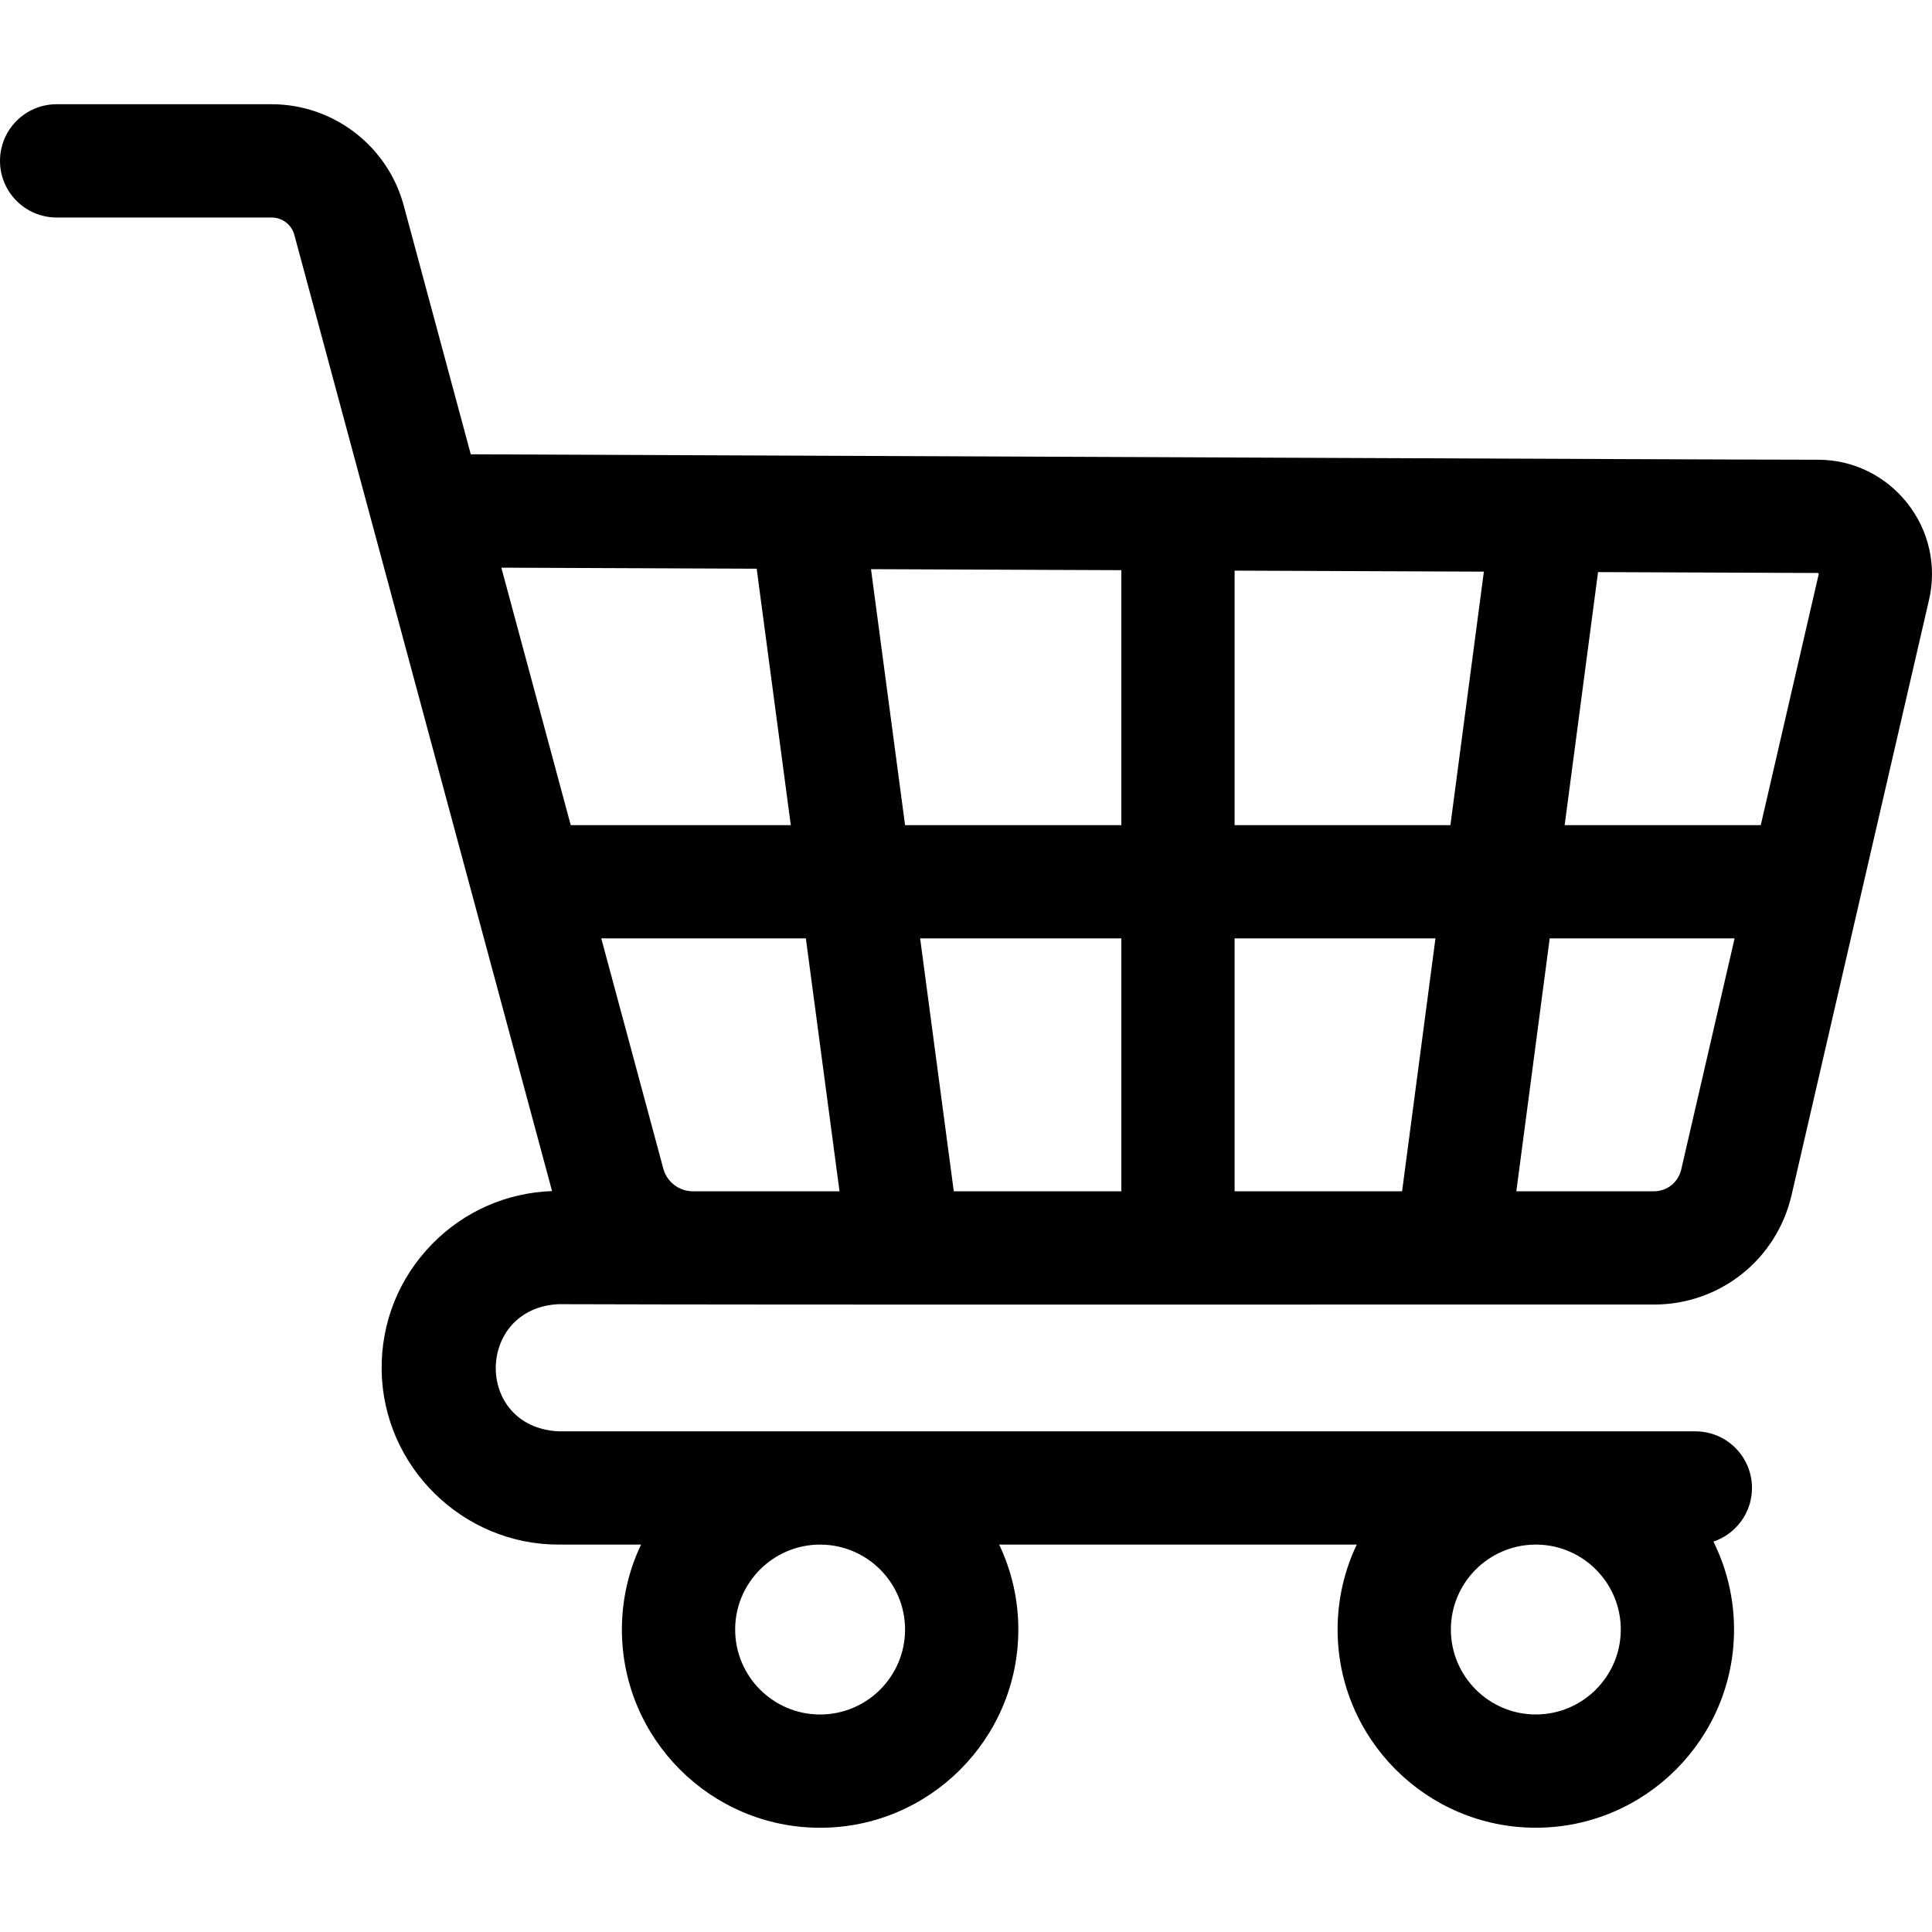
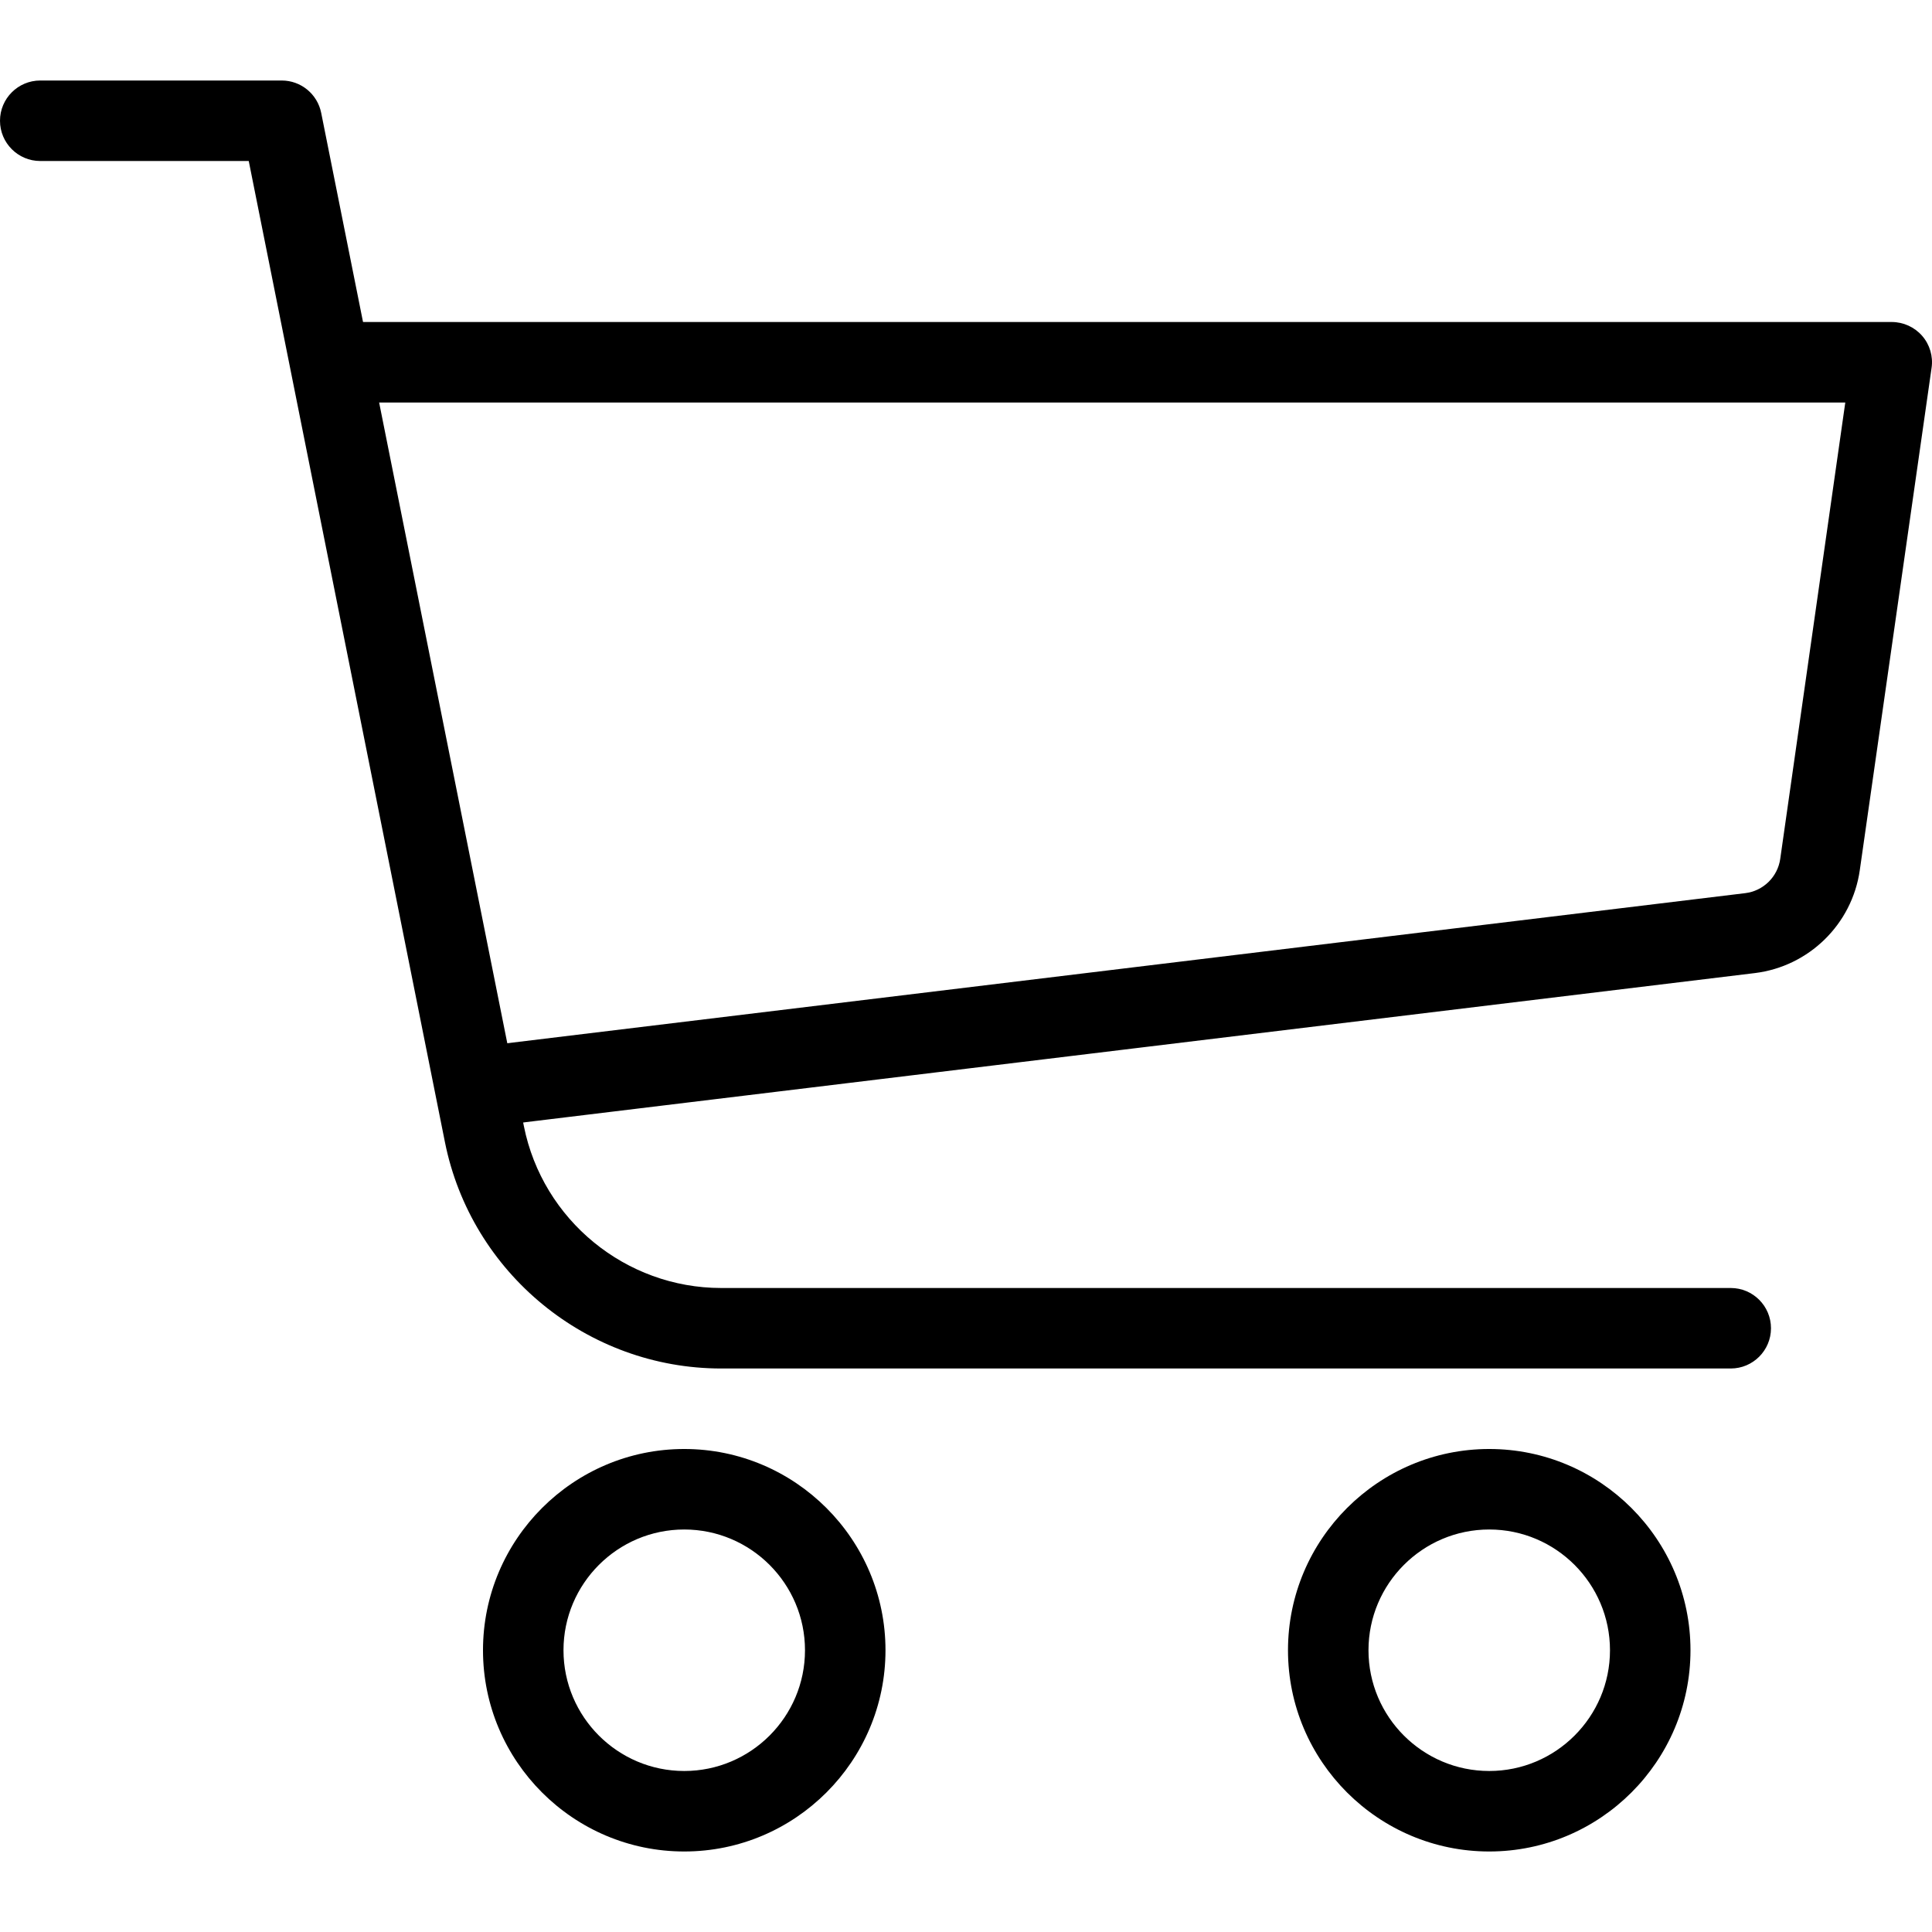
- <svg xmlns="http://www.w3.org/2000/svg" id="Layer_1" enable-background="new 0 0 511.728 511.728" height="31.262px" viewBox="0 0 511.728 511.728" width="31.262px">
-   <path d="m147.925 379.116c-22.357-1.142-21.936-32.588-.001-33.68 62.135.216 226.021.058 290.132.103 17.535 0 32.537-11.933 36.481-29.017l36.404-157.641c2.085-9.026-.019-18.368-5.771-25.629s-14.363-11.484-23.626-11.484c-25.791 0-244.716-.991-356.849-1.438l-17.775-65.953c-4.267-15.761-18.65-26.768-34.978-26.768h-56.942c-8.284 0-15 6.716-15 15s6.716 15 15 15h56.942c2.811 0 5.286 1.895 6.017 4.592l68.265 253.276c-12.003.436-23.183 5.318-31.661 13.92-8.908 9.04-13.692 21.006-13.471 33.695.442 25.377 21.451 46.023 46.833 46.023h21.872c-3.251 6.824-5.076 14.453-5.076 22.501 0 28.95 23.552 52.502 52.502 52.502s52.502-23.552 52.502-52.502c0-8.049-1.826-15.677-5.077-22.501h94.716c-3.248 6.822-5.073 14.447-5.073 22.493 0 28.95 23.553 52.502 52.502 52.502 28.95 0 52.503-23.553 52.503-52.502 0-8.359-1.974-16.263-5.464-23.285 5.936-1.999 10.216-7.598 10.216-14.207 0-8.284-6.716-15-15-15zm91.799 52.501c0 12.408-10.094 22.502-22.502 22.502s-22.502-10.094-22.502-22.502c0-12.401 10.084-22.491 22.483-22.501h.038c12.399.01 22.483 10.1 22.483 22.501zm167.07 22.494c-12.407 0-22.502-10.095-22.502-22.502 0-12.285 9.898-22.296 22.137-22.493h.731c12.24.197 22.138 10.208 22.138 22.493-.001 12.407-10.096 22.502-22.504 22.502zm74.86-302.233c.089.112.076.165.057.251l-15.339 66.425h-51.942l8.845-67.023 58.149.234c.089.002.142.002.23.113zm-154.645 163.66v-66.984h53.202l-8.84 66.984zm-74.382 0-8.912-66.984h53.294v66.984zm-69.053 0h-.047c-3.656-.001-6.877-2.467-7.828-5.98l-16.442-61.004h54.193l8.912 66.984zm56.149-96.983-9.021-67.799 66.306.267v67.532zm87.286 0v-67.411l66.022.266-8.861 67.145zm-126.588-67.922 9.037 67.921h-58.287l-18.38-68.194zm237.635 164.905h-36.426l8.84-66.984h48.973l-14.137 61.217c-.784 3.396-3.765 5.767-7.25 5.767z" />
+ <svg xmlns="http://www.w3.org/2000/svg" version="1.1" id="Capa_1" x="0px" y="0px" width="40.262px" height="40.262px" viewBox="0 0 512.005 512.005" style="enable-background:new 0 0 512.005 512.005;" xml:space="preserve">
+   <g>
+     <g>
+       <path d="M394.667,384.002c-29.397,0-53.333,23.936-53.333,53.333s23.936,53.333,53.333,53.333S448,466.733,448,437.336    S424.064,384.002,394.667,384.002z M394.667,469.336c-17.643,0-32-14.357-32-32c0-17.643,14.357-32,32-32s32,14.357,32,32    C426.667,454.978,412.309,469.336,394.667,469.336z" />
+     </g>
+   </g>
+   <g>
+     <g>
+       <path d="M181.333,384.002c-29.397,0-53.333,23.936-53.333,53.333s23.936,53.333,53.333,53.333    c29.397,0,53.333-23.936,53.333-53.333S210.731,384.002,181.333,384.002z M181.333,469.336c-17.643,0-32-14.357-32-32    c0-17.643,14.357-32,32-32c17.643,0,32,14.357,32,32C213.333,454.978,198.976,469.336,181.333,469.336z" />
+     </g>
+   </g>
+   <g>
+     <g>
+       <path d="M458.667,341.336H191.125c-25.323,0-47.317-18.027-52.288-42.88L85.12,29.912c-1.003-4.992-5.376-8.576-10.453-8.576h-64    C4.779,21.336,0,26.114,0,32.002s4.779,10.667,10.667,10.667H65.92l51.989,259.989c6.955,34.773,37.76,60.011,73.216,60.011    h267.541c5.888,0,10.667-4.779,10.667-10.667C469.333,346.114,464.555,341.336,458.667,341.336z" />
+     </g>
+   </g>
+   <g>
+     <g>
+       <path d="M509.397,89.005c-2.027-2.325-4.971-3.669-8.064-3.669H96c-5.888,0-10.667,4.779-10.667,10.667S90.112,106.669,96,106.669    h393.024l-17.237,120.939c-0.683,4.779-4.501,8.512-9.28,9.088L126.741,277.4c-5.867,0.725-10.027,6.037-9.323,11.883    c0.661,5.419,5.248,9.387,10.581,9.387c0.427,0,0.853-0.021,1.28-0.064l335.765-40.725c14.336-1.749,25.771-12.949,27.819-27.243    l19.029-133.141C512.341,94.445,511.424,91.33,509.397,89.005z" />
+     </g>
+   </g>
+   <g>
+ </g>
+   <g>
+ </g>
+   <g>
+ </g>
+   <g>
+ </g>
+   <g>
+ </g>
+   <g>
+ </g>
+   <g>
+ </g>
+   <g>
+ </g>
+   <g>
+ </g>
+   <g>
+ </g>
+   <g>
+ </g>
+   <g>
+ </g>
+   <g>
+ </g>
+   <g>
+ </g>
+   <g>
+ </g>
</svg>
